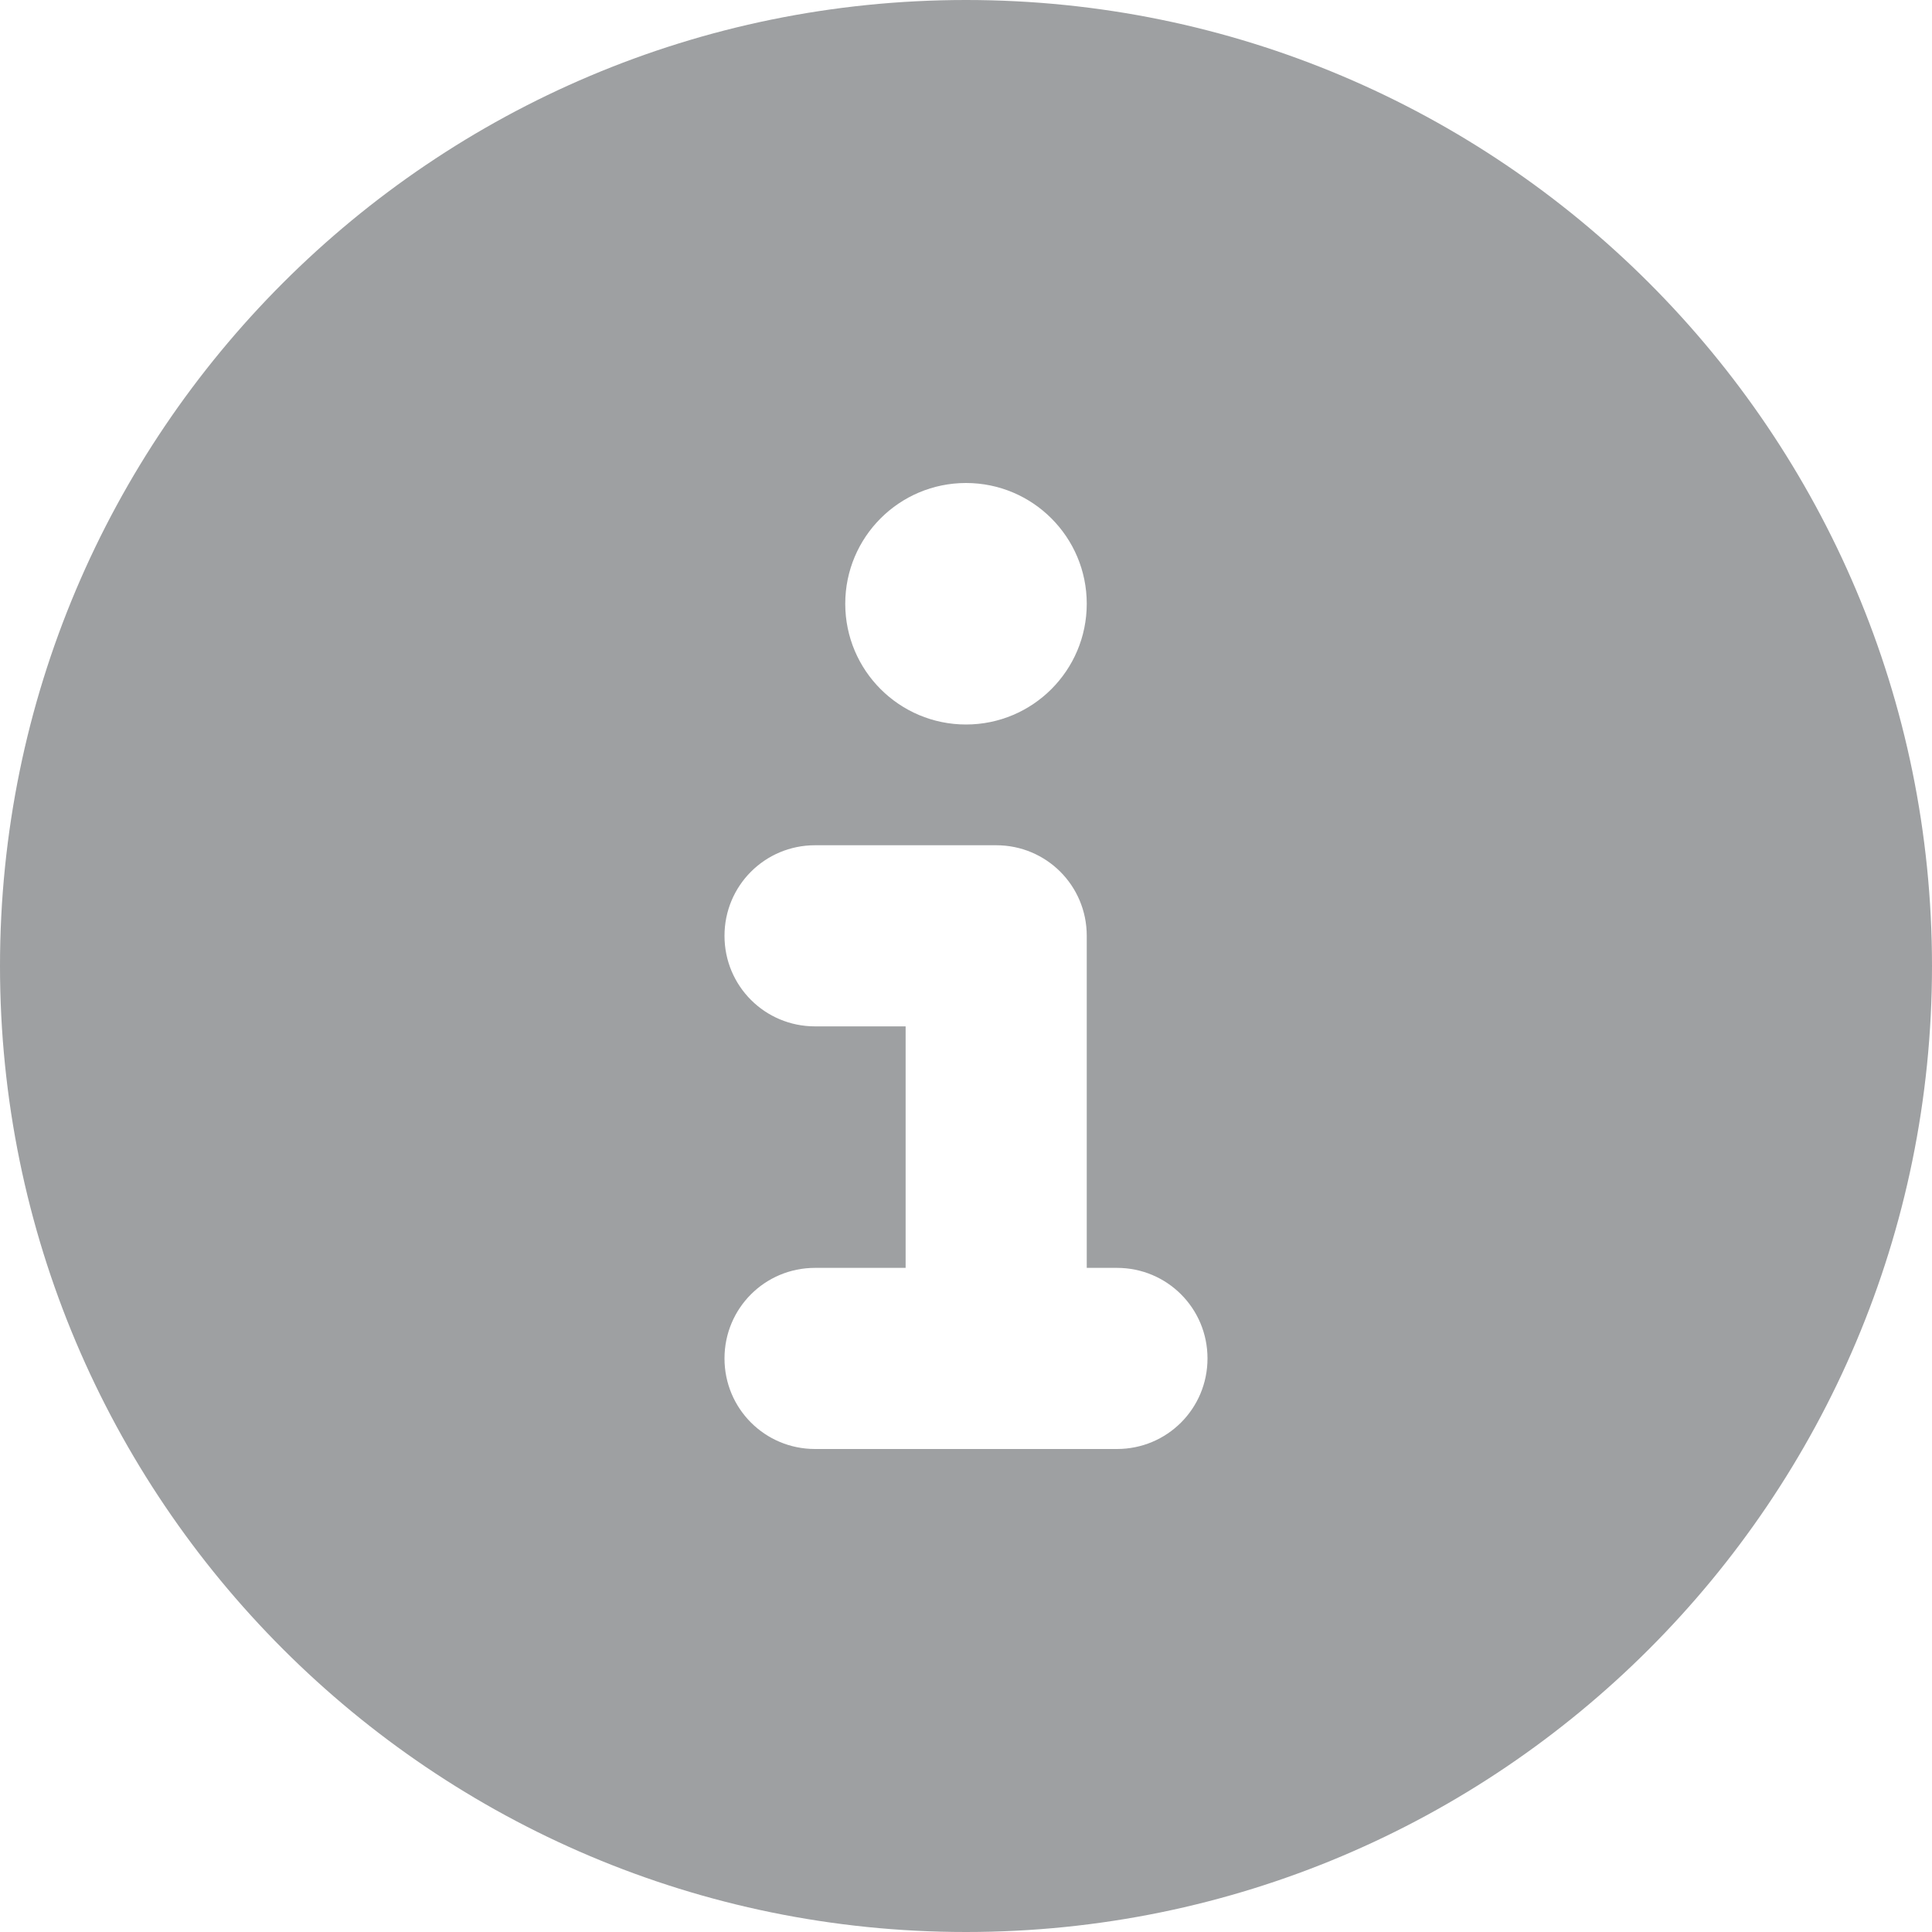
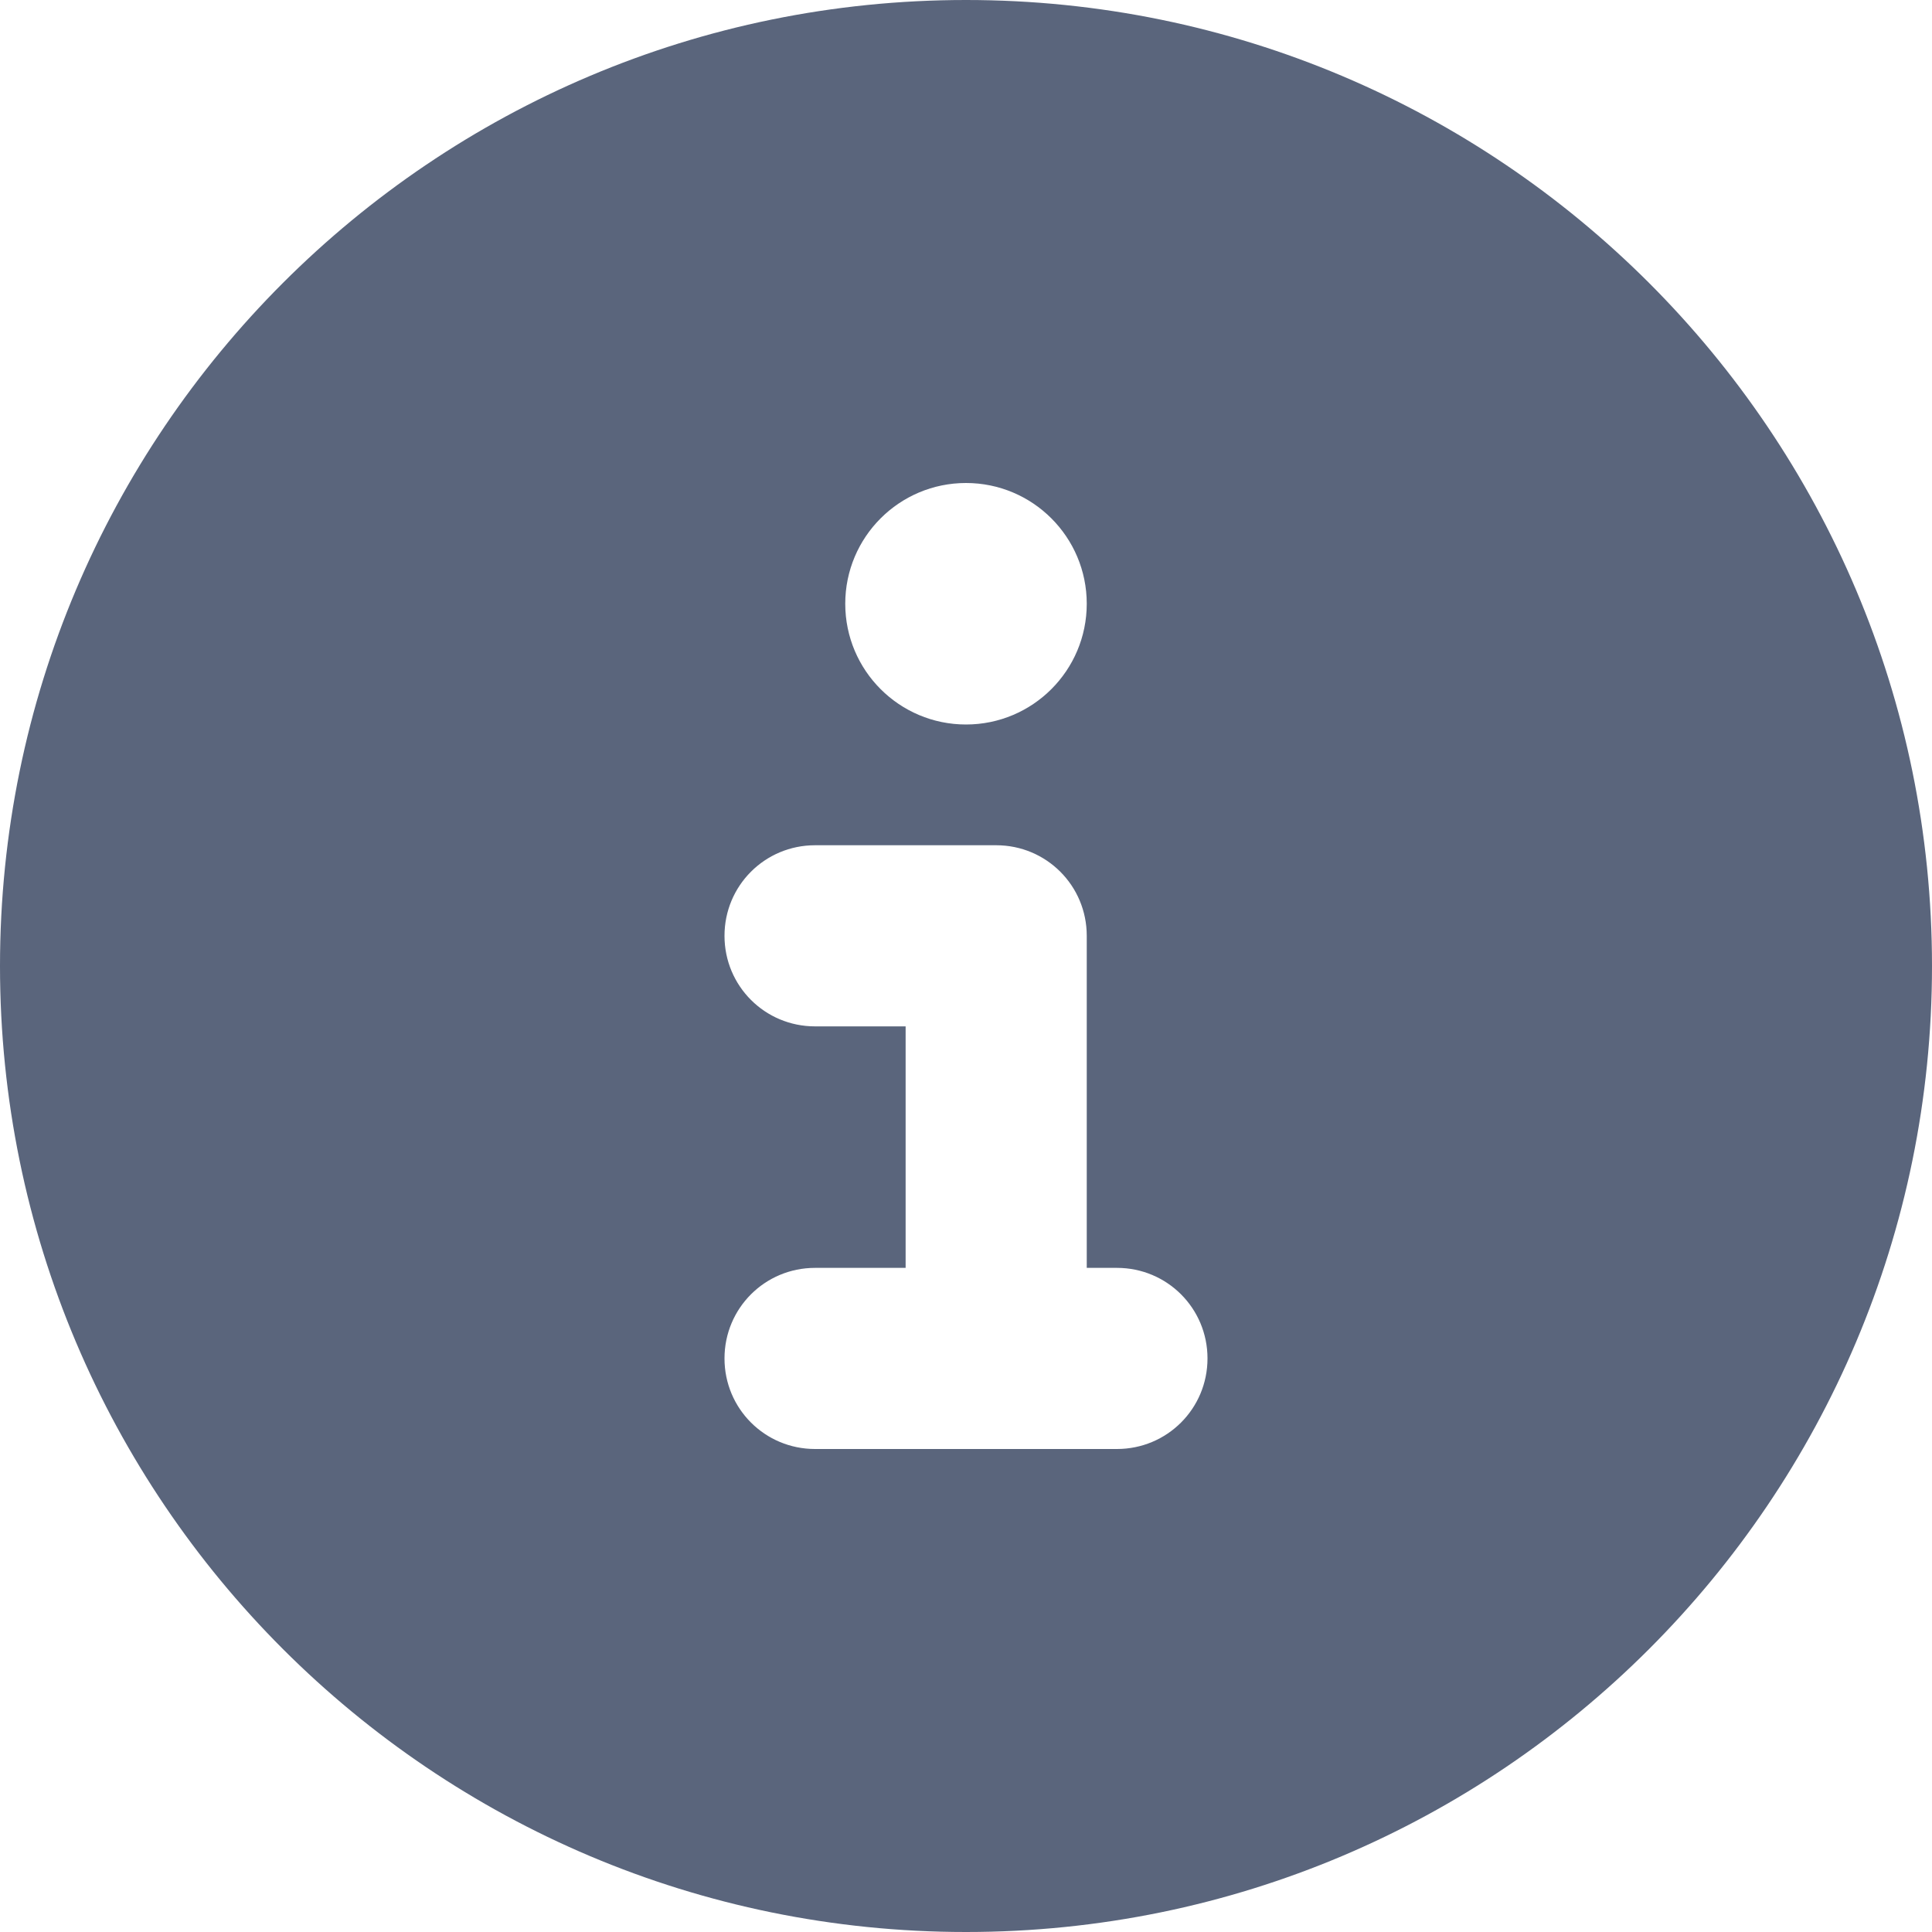
<svg xmlns="http://www.w3.org/2000/svg" height="14" width="14" viewBox="0 0 512 512">
-   <path fill="#9EA0A2" d="M256 512a256 256 0 1 0 0-512 256 256 0 1 0 0 512zM224 160a32 32 0 1 1 64 0 32 32 0 1 1 -64 0zm-8 64l48 0c13.3 0 24 10.7 24 24l0 88 8 0c13.3 0 24 10.7 24 24s-10.7 24-24 24l-80 0c-13.3 0-24-10.7-24-24s10.7-24 24-24l24 0 0-64-24 0c-13.3 0-24-10.7-24-24s10.7-24 24-24z" />
+   <path fill="#5A657C" d="M256 512a256 256 0 1 0 0-512 256 256 0 1 0 0 512zM224 160a32 32 0 1 1 64 0 32 32 0 1 1 -64 0zm-8 64l48 0c13.3 0 24 10.7 24 24l0 88 8 0c13.3 0 24 10.7 24 24s-10.7 24-24 24l-80 0c-13.3 0-24-10.7-24-24s10.7-24 24-24l24 0 0-64-24 0c-13.3 0-24-10.7-24-24s10.7-24 24-24z" />
</svg>
